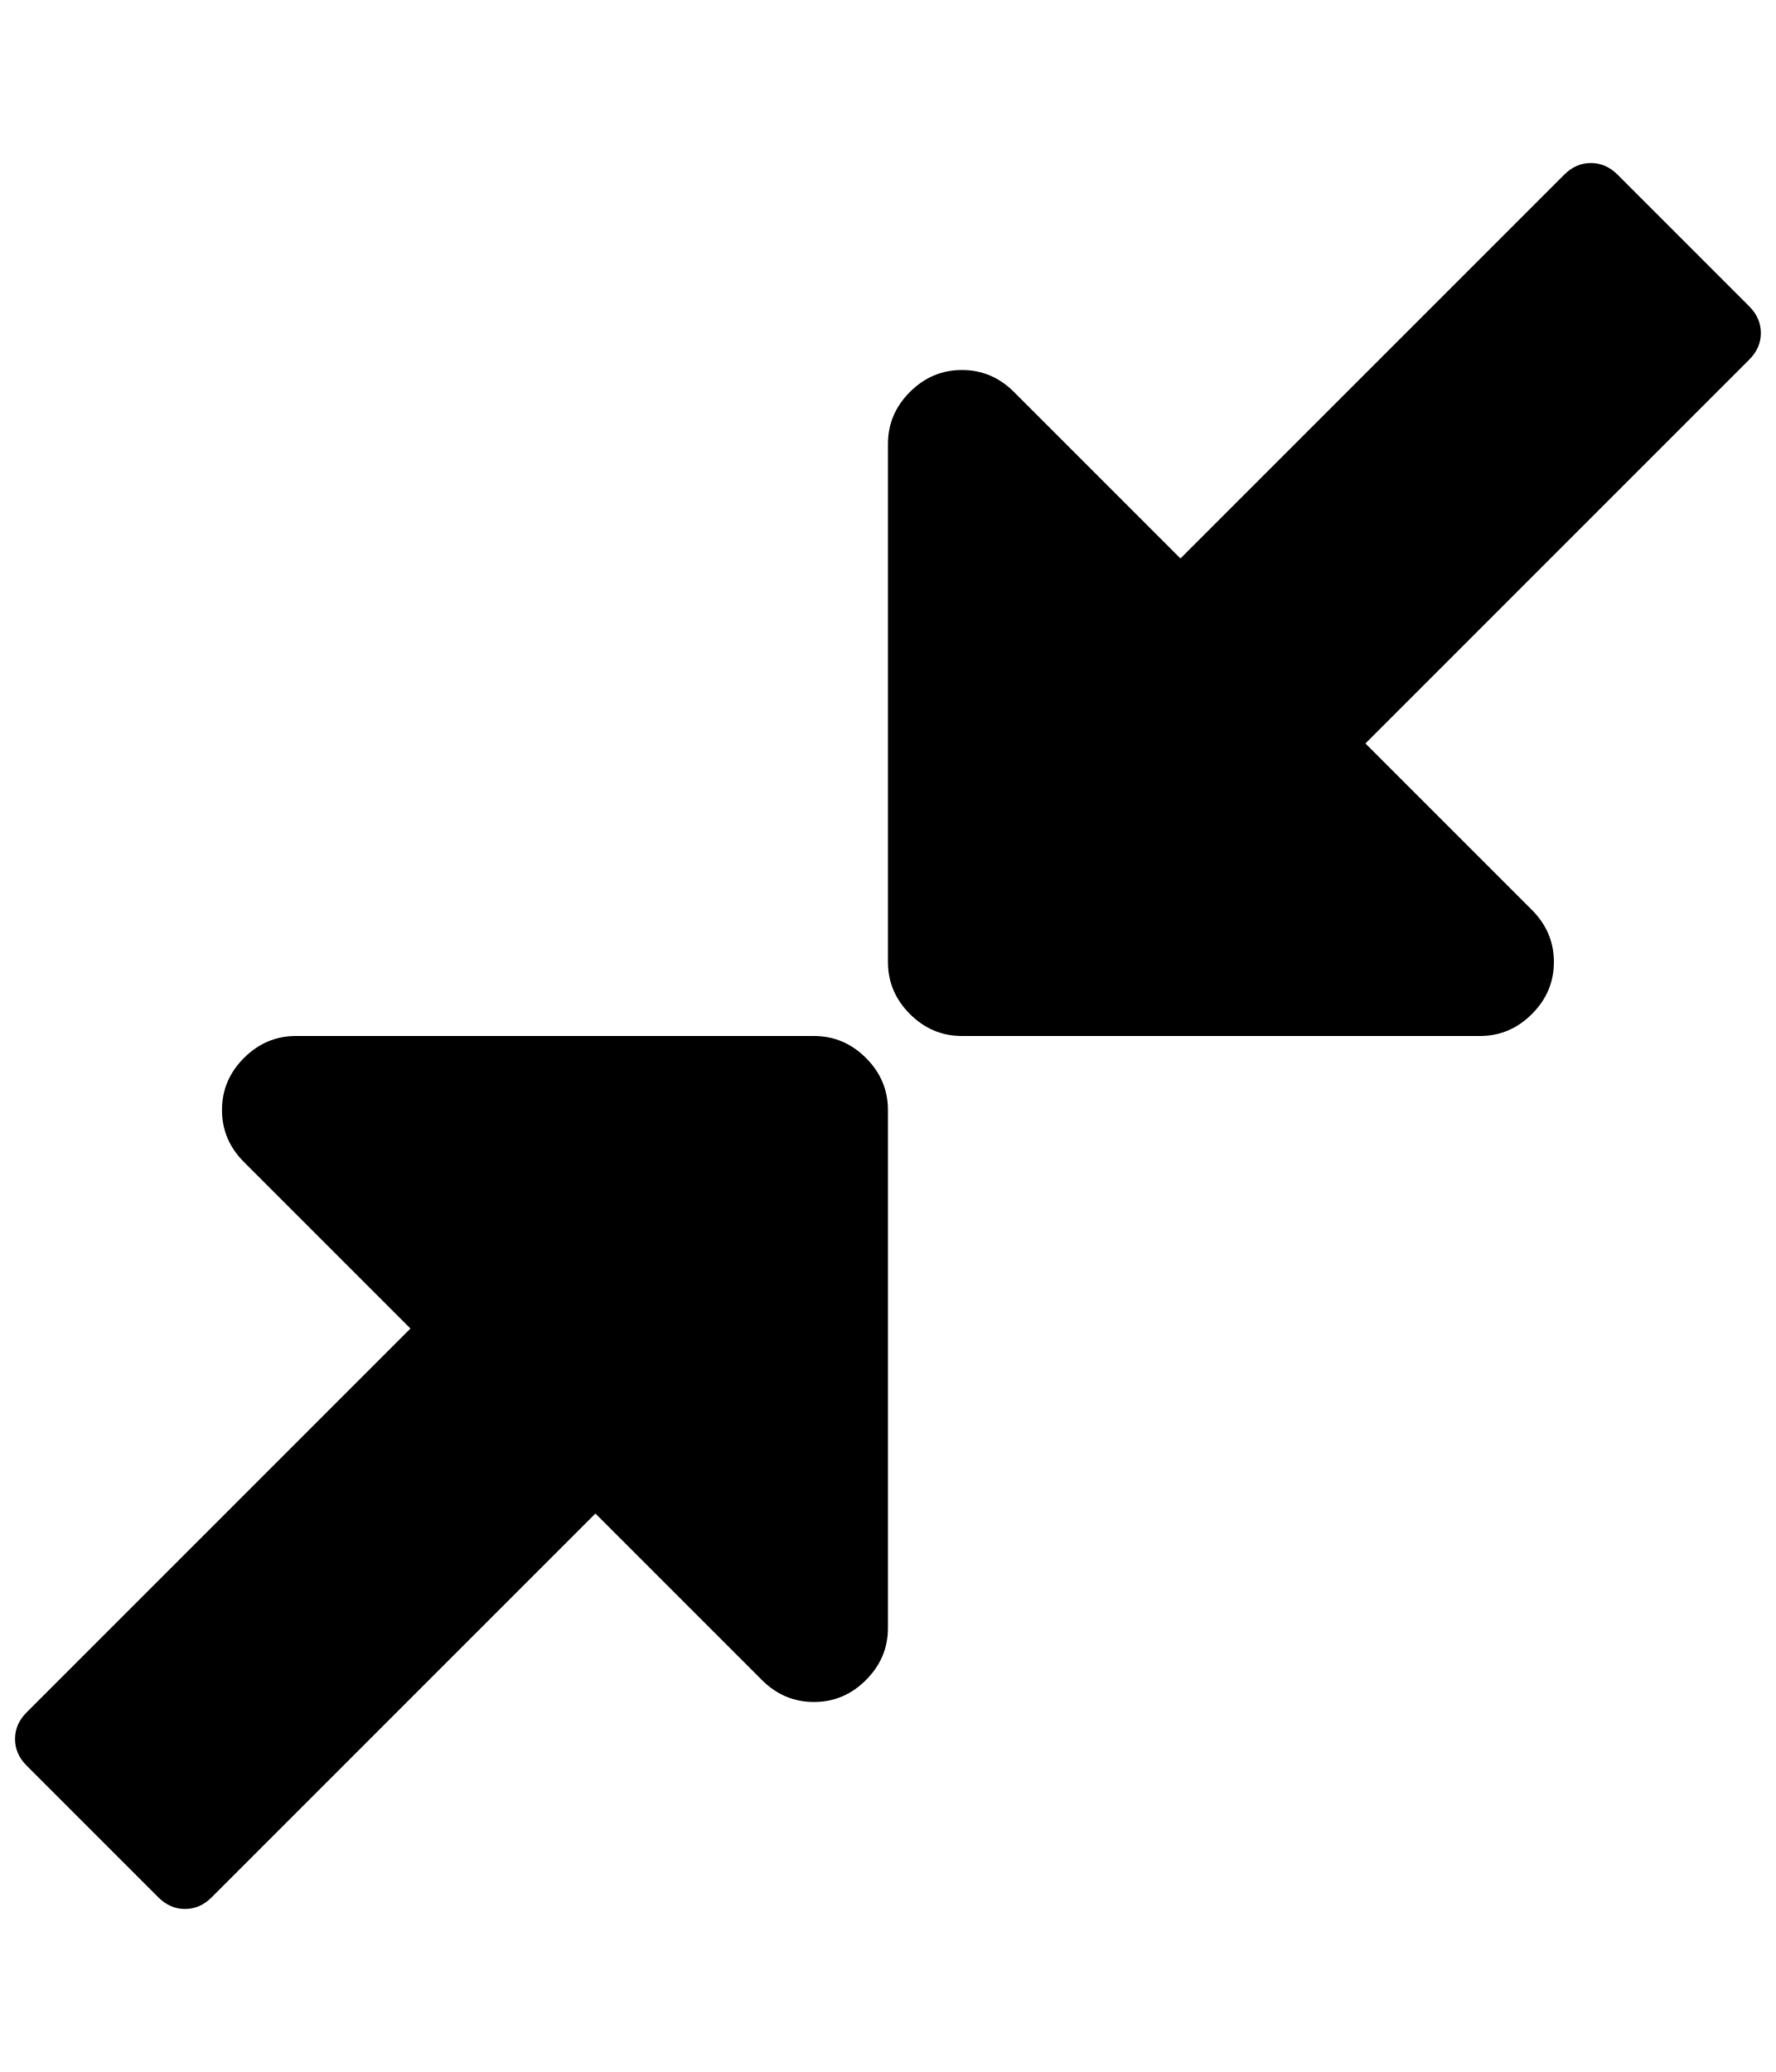
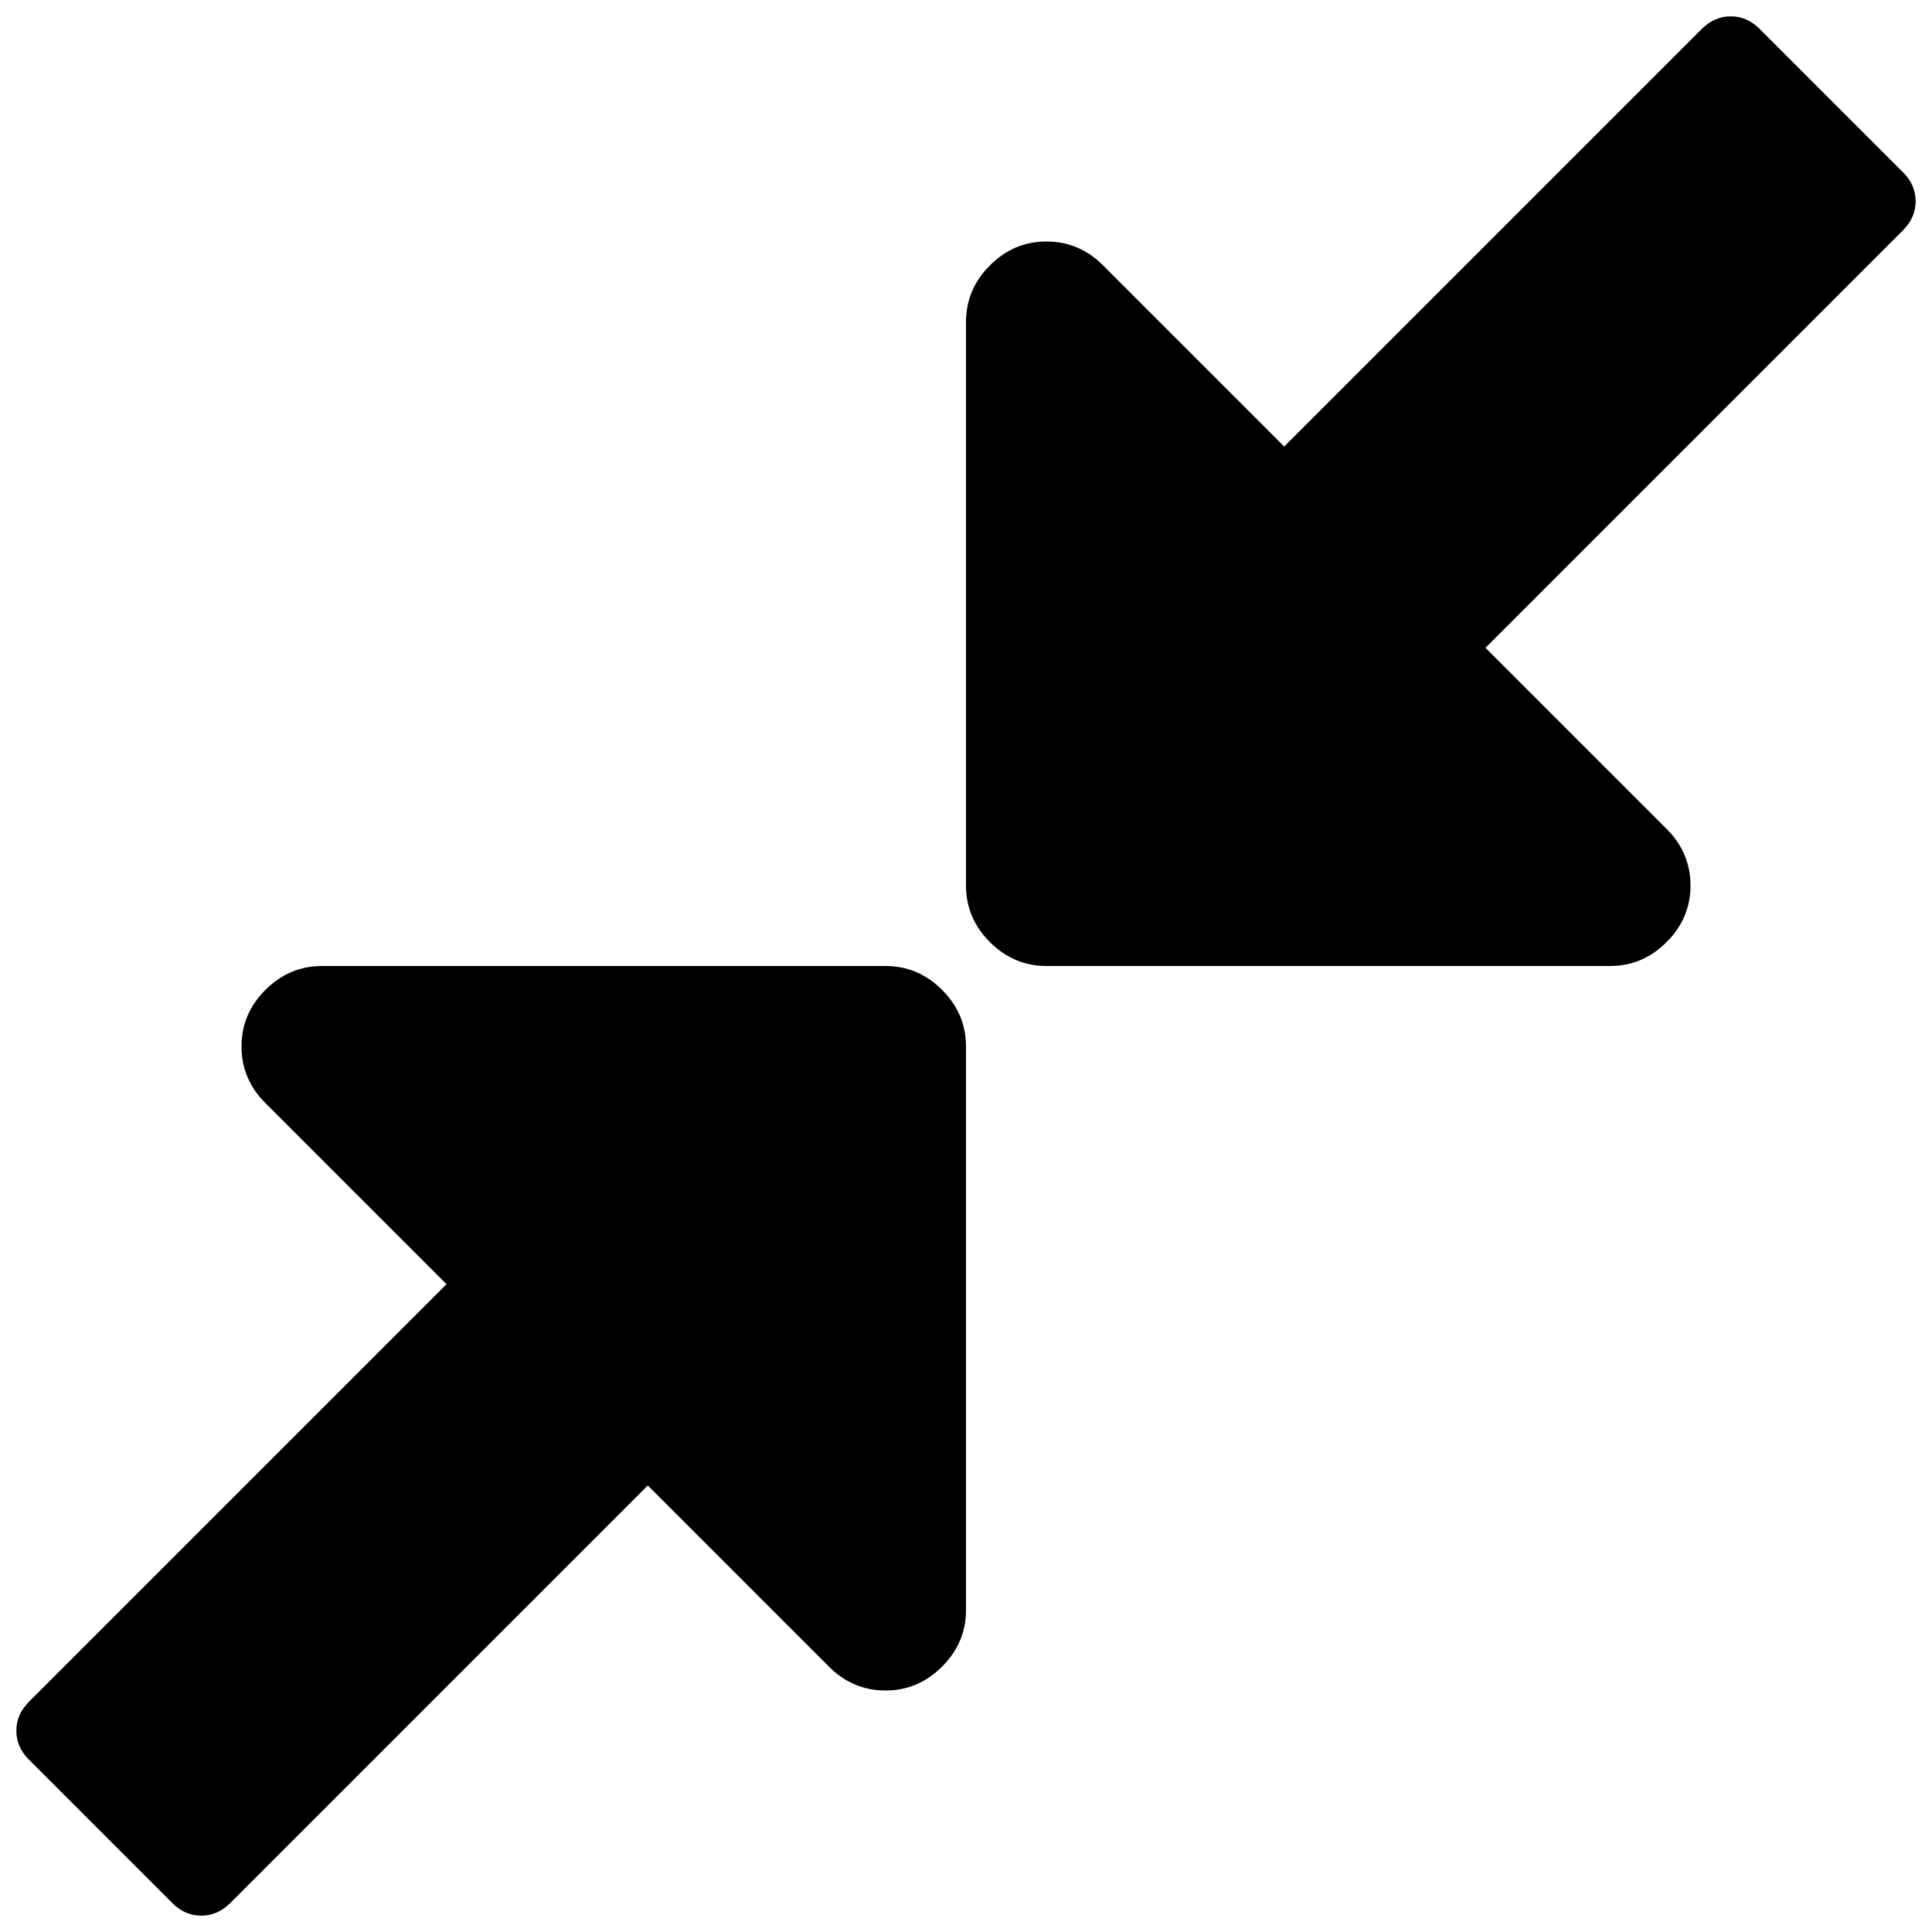
- <svg xmlns="http://www.w3.org/2000/svg" class="inline-svg--fa" viewBox="0 0 1536 1792">
-   <path fill="currentColor" d="M768 960v448q0 26-19 45t-45 19-45-19l-144-144-332 332q-10 10-23 10t-23-10L23 1527q-10-10-10-23t10-23l332-332-144-144q-19-19-19-45t19-45 45-19h448q26 0 45 19t19 45zm755-672q0 13-10 23l-332 332 144 144q19 19 19 45t-19 45-45 19H832q-26 0-45-19t-19-45V384q0-26 19-45t45-19 45 19l144 144 332-332q10-10 23-10t23 10l114 114q10 10 10 23z" />
+ <svg xmlns="http://www.w3.org/2000/svg" class="inline-svg--fa" width="12" height="12" viewBox="0 0 1536 1536">
+   <path fill="currentColor" d="M768 832v448q0 26-19 45t-45 19-45-19l-144-144-332 332q-10 10-23 10t-23-10L23 1399q-10-10-10-23t10-23l332-332-144-144q-19-19-19-45t19-45 45-19h448q26 0 45 19t19 45zm755-672q0 13-10 23l-332 332 144 144q19 19 19 45t-19 45-45 19H832q-26 0-45-19t-19-45V256q0-26 19-45t45-19 45 19l144 144 332-332q10-10 23-10t23 10l114 114q10 10 10 23z" />
</svg>
